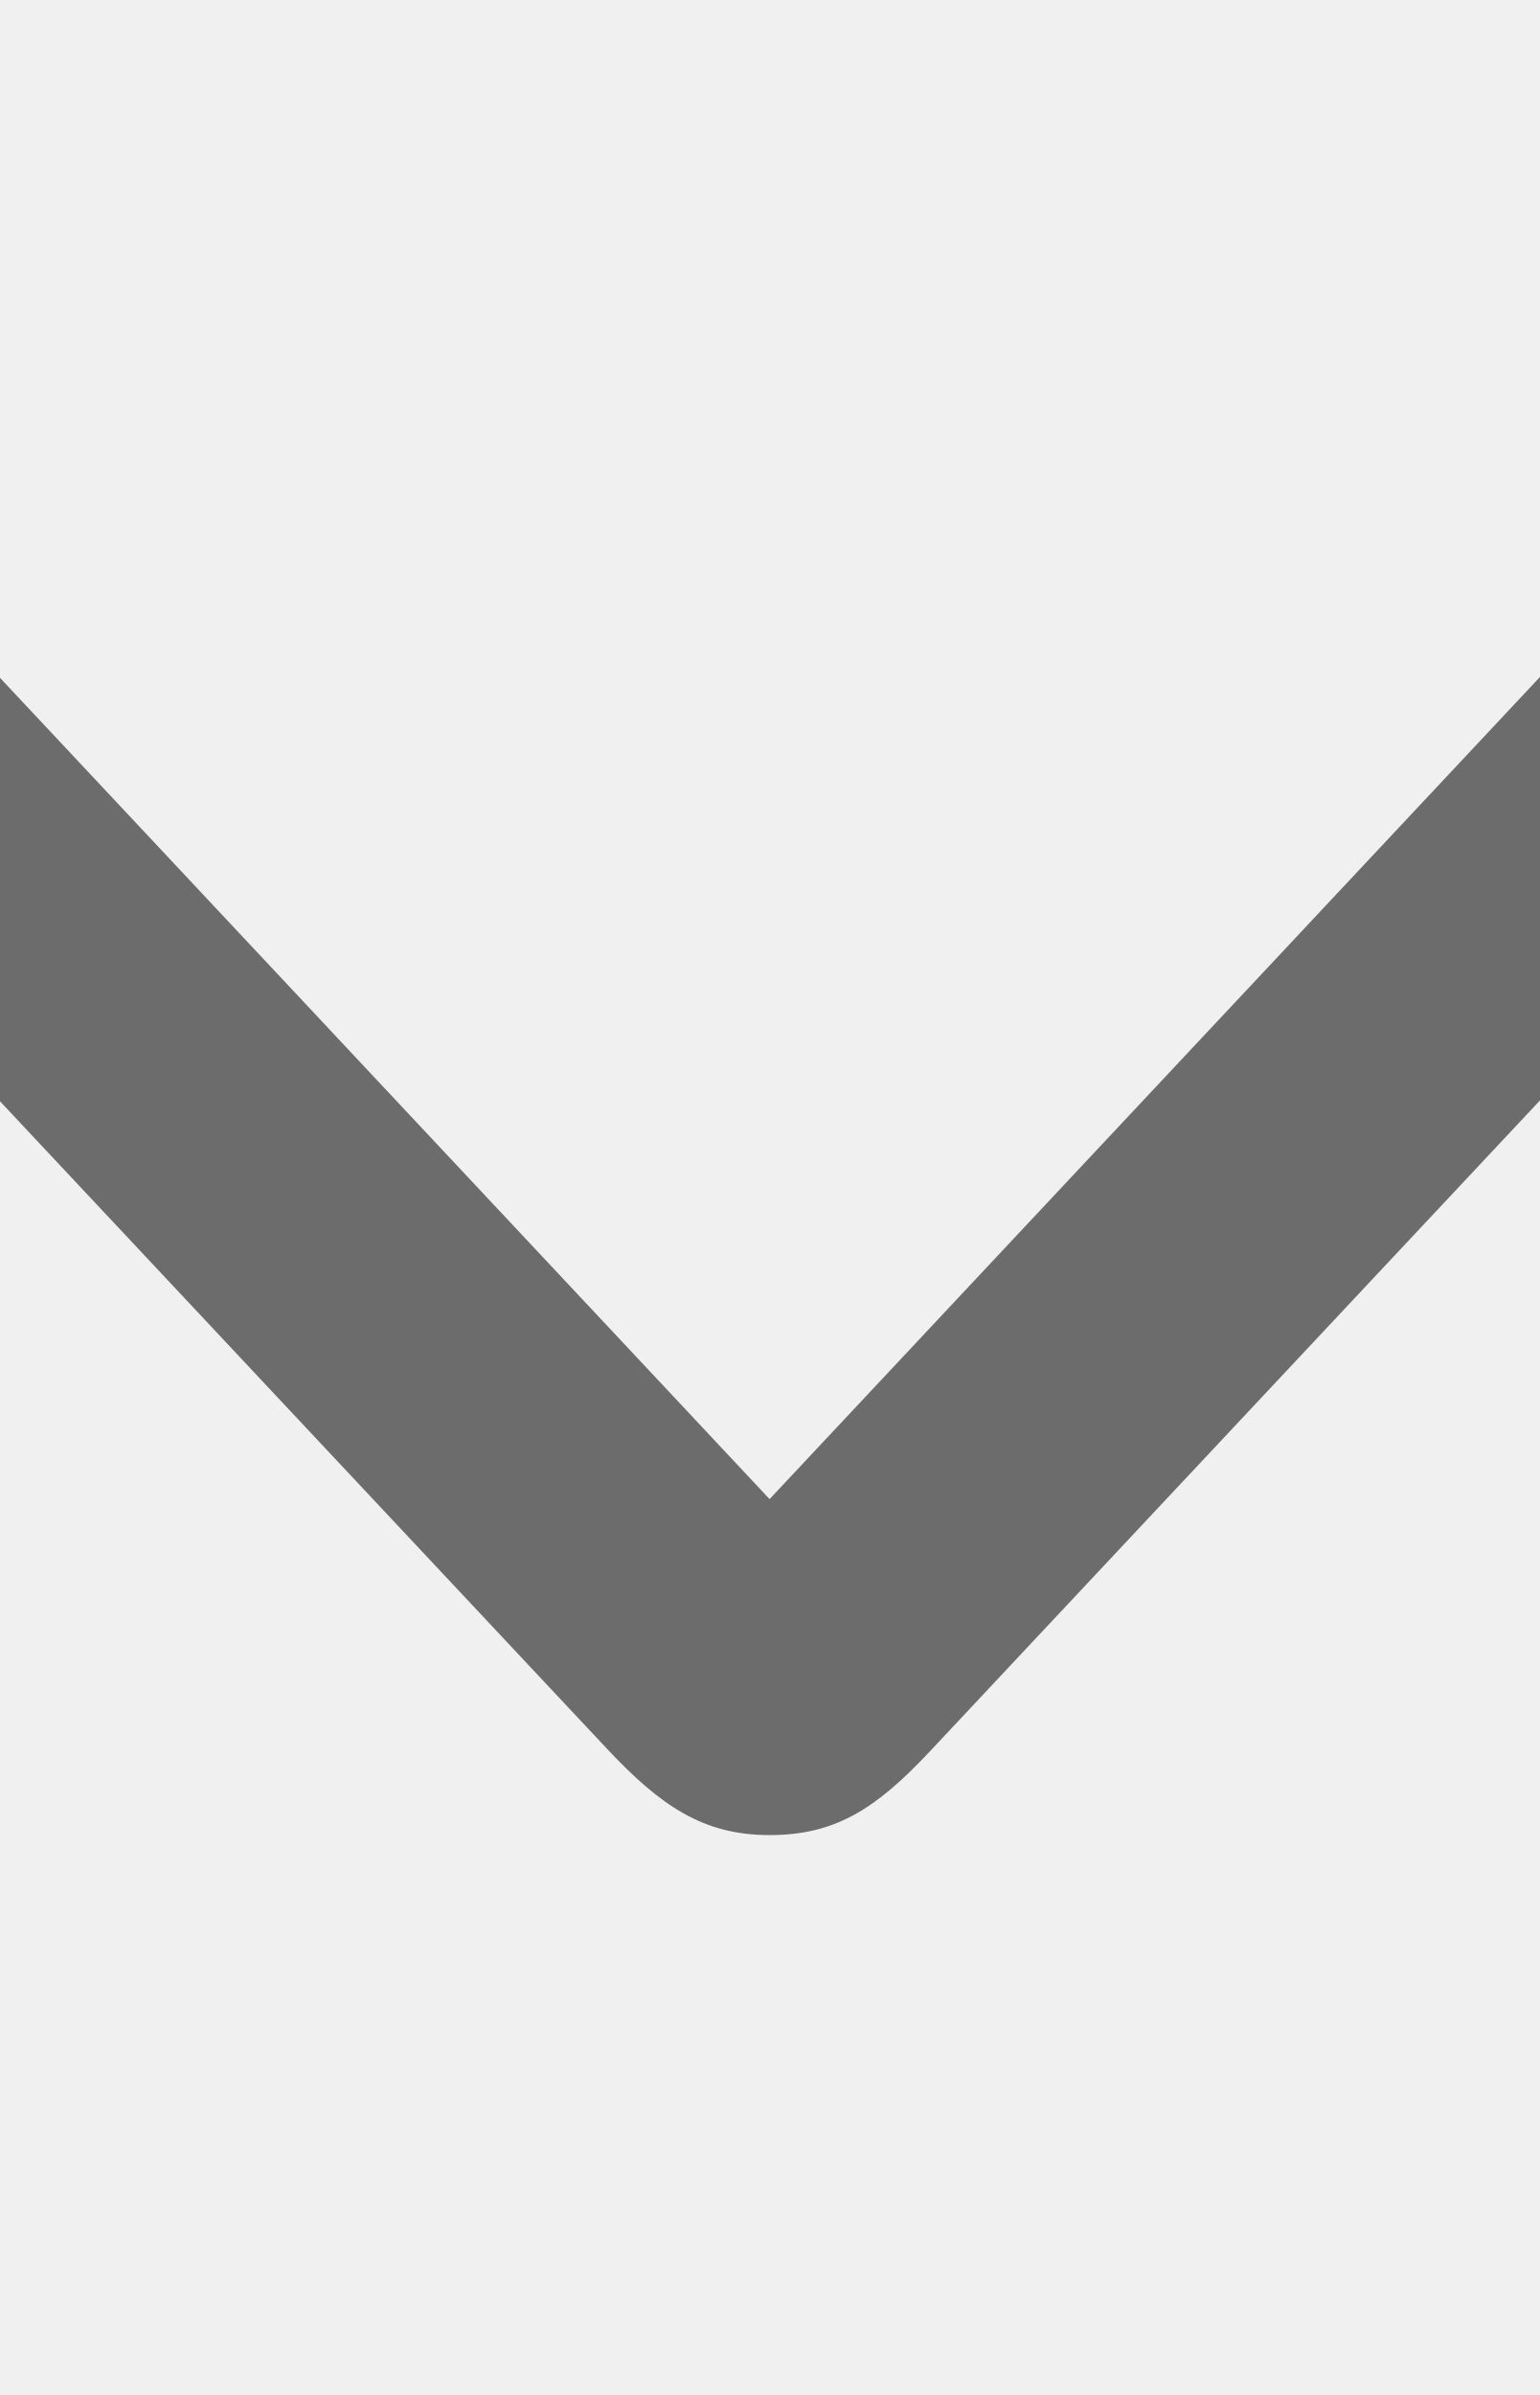
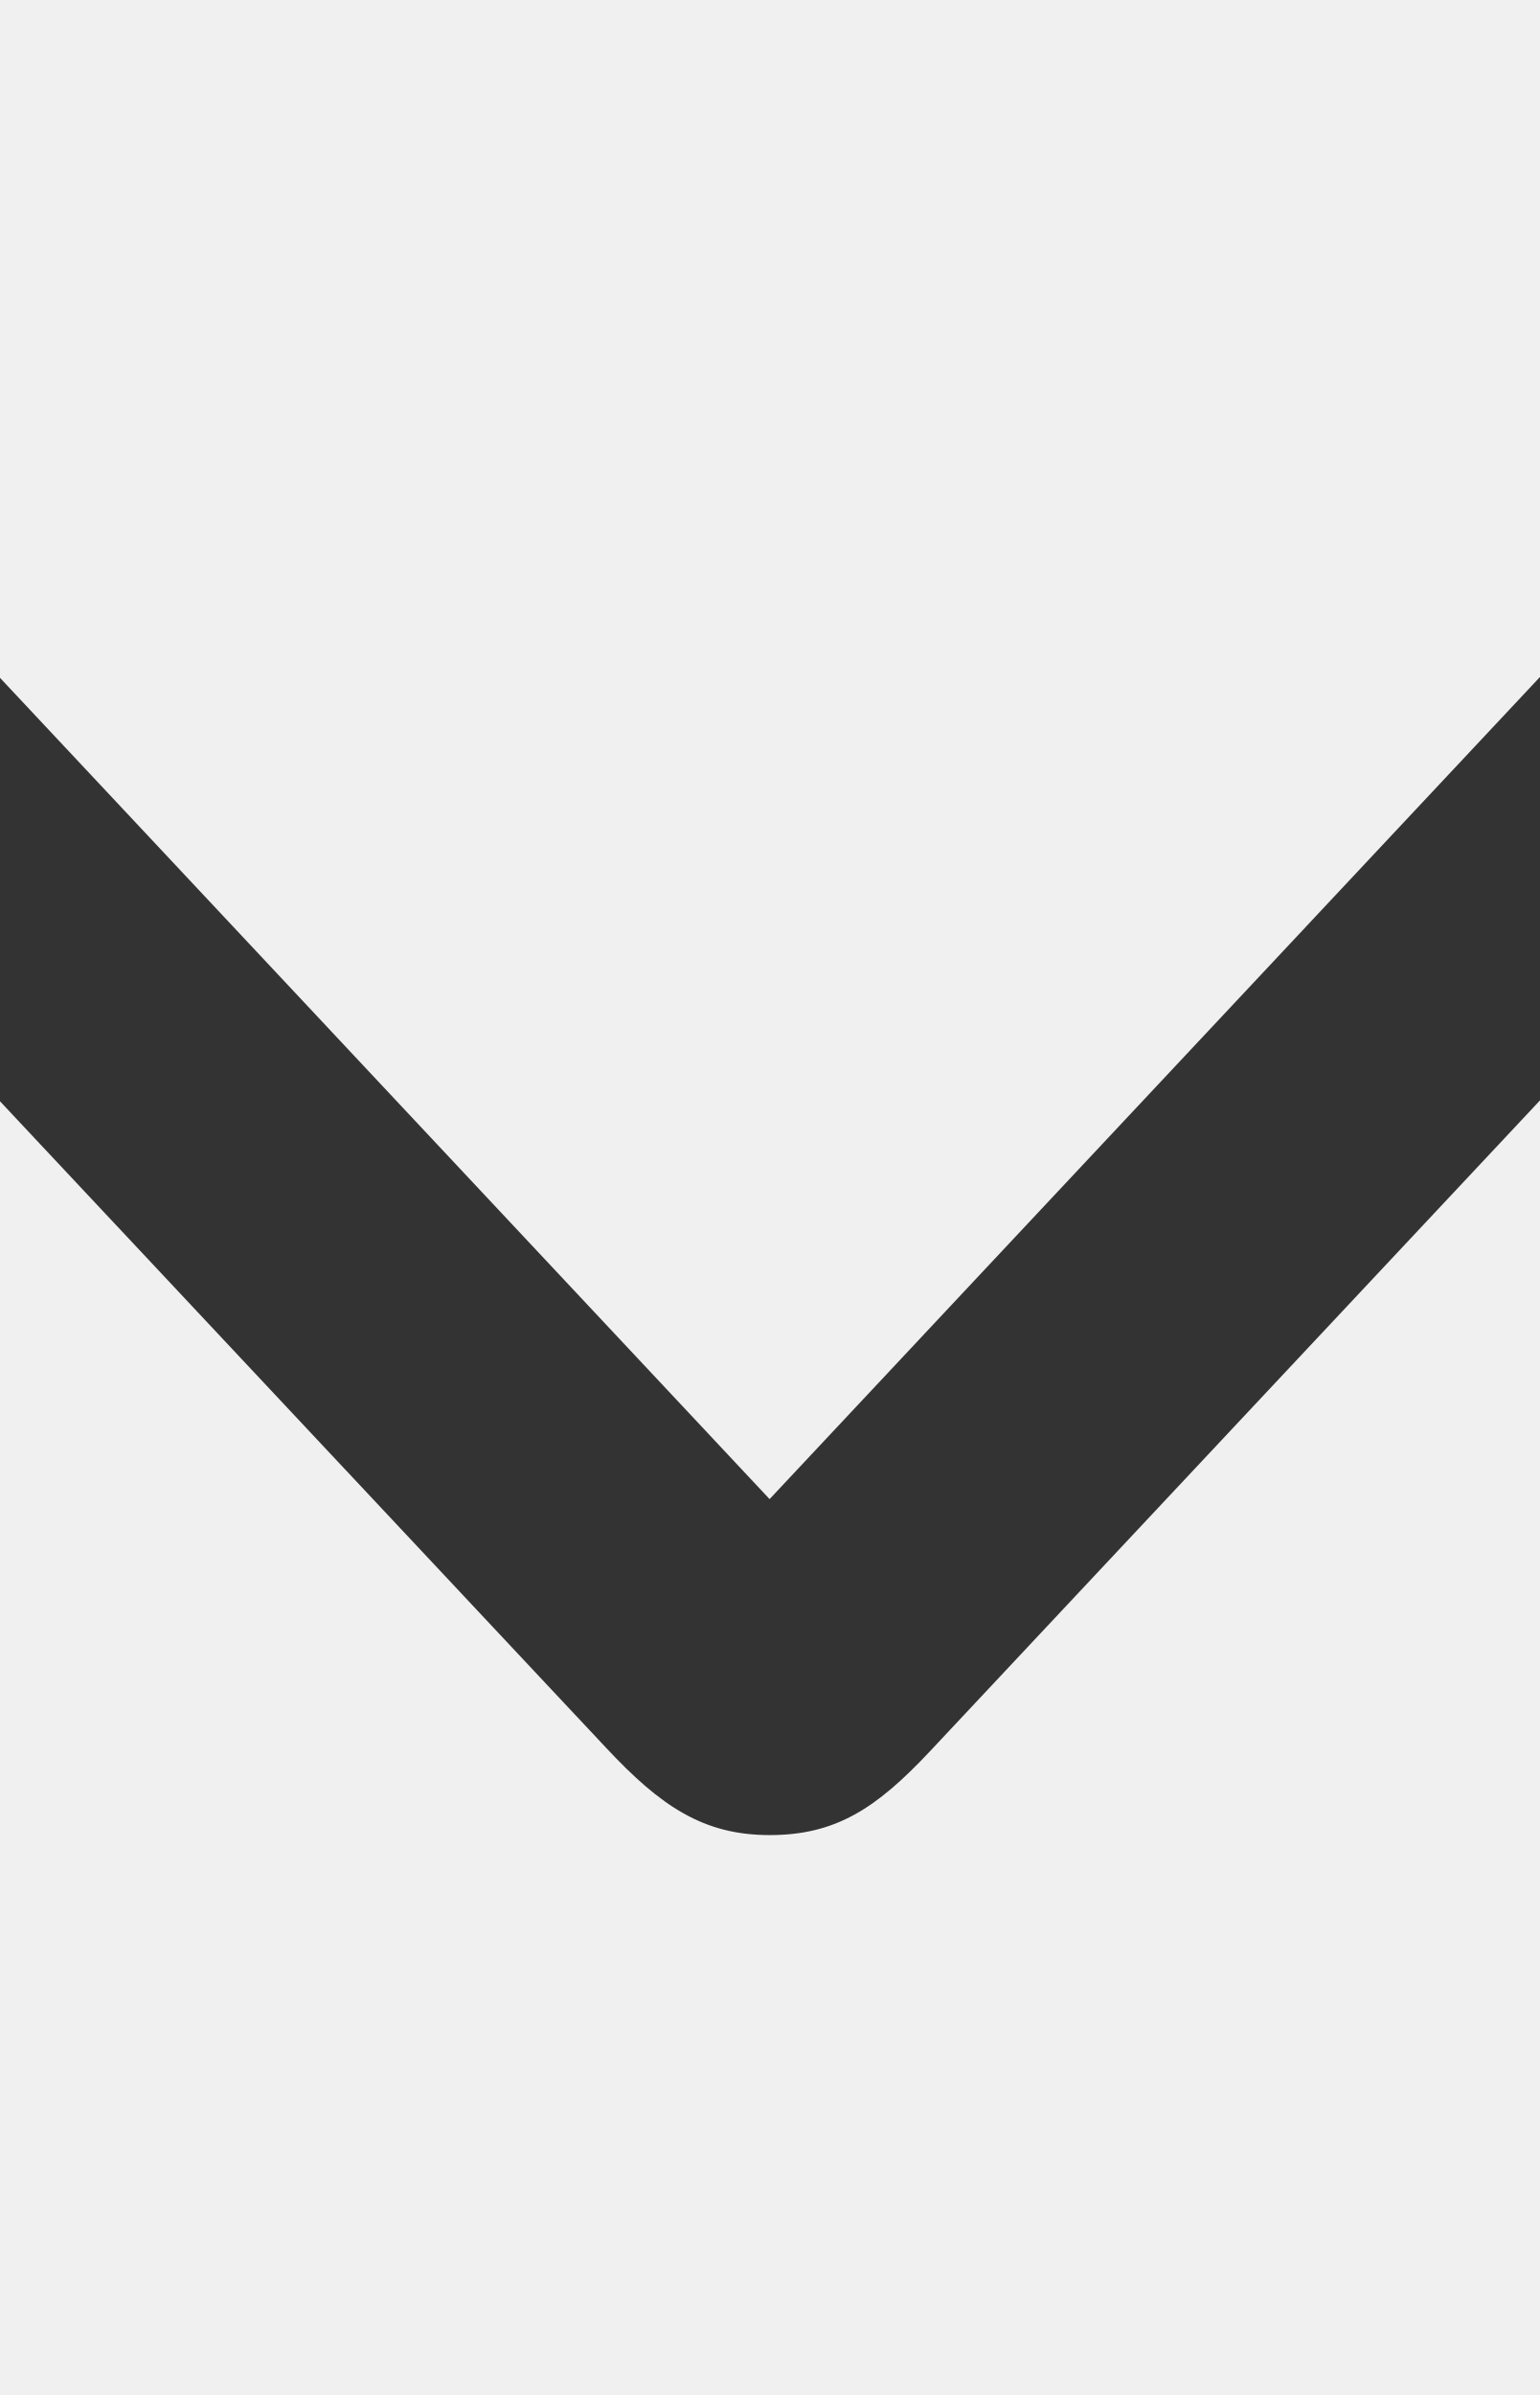
<svg xmlns="http://www.w3.org/2000/svg" xmlns:xlink="http://www.w3.org/1999/xlink" width="9px" height="14px" viewBox="0 0 9 14" version="1.1">
  <defs>
    <path d="M7.5,11.727 C7.114,11.727 6.877,11.572 6.565,11.24 L1.178,5.494 C0.857,5.152 0.857,4.598 1.178,4.256 C1.498,3.915 2.018,3.915 2.338,4.256 L7.5,9.763 L12.662,4.256 C12.982,3.915 13.502,3.915 13.822,4.256 C14.143,4.598 14.143,5.152 13.822,5.494 C13.822,5.494 10.244,9.311 8.454,11.219 C8.136,11.559 7.886,11.727 7.5,11.727 Z" id="path-1" />
  </defs>
  <g id="Final" stroke="none" stroke-width="1" fill="none" fill-rule="evenodd">
    <g id="v1-3-1-home-dashboard-footer" transform="translate(-1283, -608)">
      <rect fill="#none" x="0" y="0" width="1366" height="829" />
      <g id="favorites" transform="translate(40, 595)">
-         <g opacity="0.7" id="Icons-/-Arrow-Right-/-M-Copy" transform="translate(1247.5, 20) scale(-1, 1) translate(-1247.5, -20) translate(1240, 12)">
+         <g id="Icons-/-Arrow-Right-/-M-Copy" transform="translate(1247.5, 20) scale(-1, 1) translate(-1247.5, -20) translate(1240, 12)">
          <g id="Direct-/-Icons-/-Arrow-Right-/-M">
            <rect id="box" x="0" y="0" width="15" height="16" />
            <mask id="mask-2" fill="white">
              <use xlink:href="#path-1" />
            </mask>
            <g id="Color-/-Black" mask="url(#mask-2)" fill="#333333">
              <g transform="translate(-76.875, -57)" id="#333333">
                <polygon points="0 0 169 0 169 130 0 130" />
              </g>
            </g>
          </g>
        </g>
      </g>
    </g>
  </g>
</svg>
